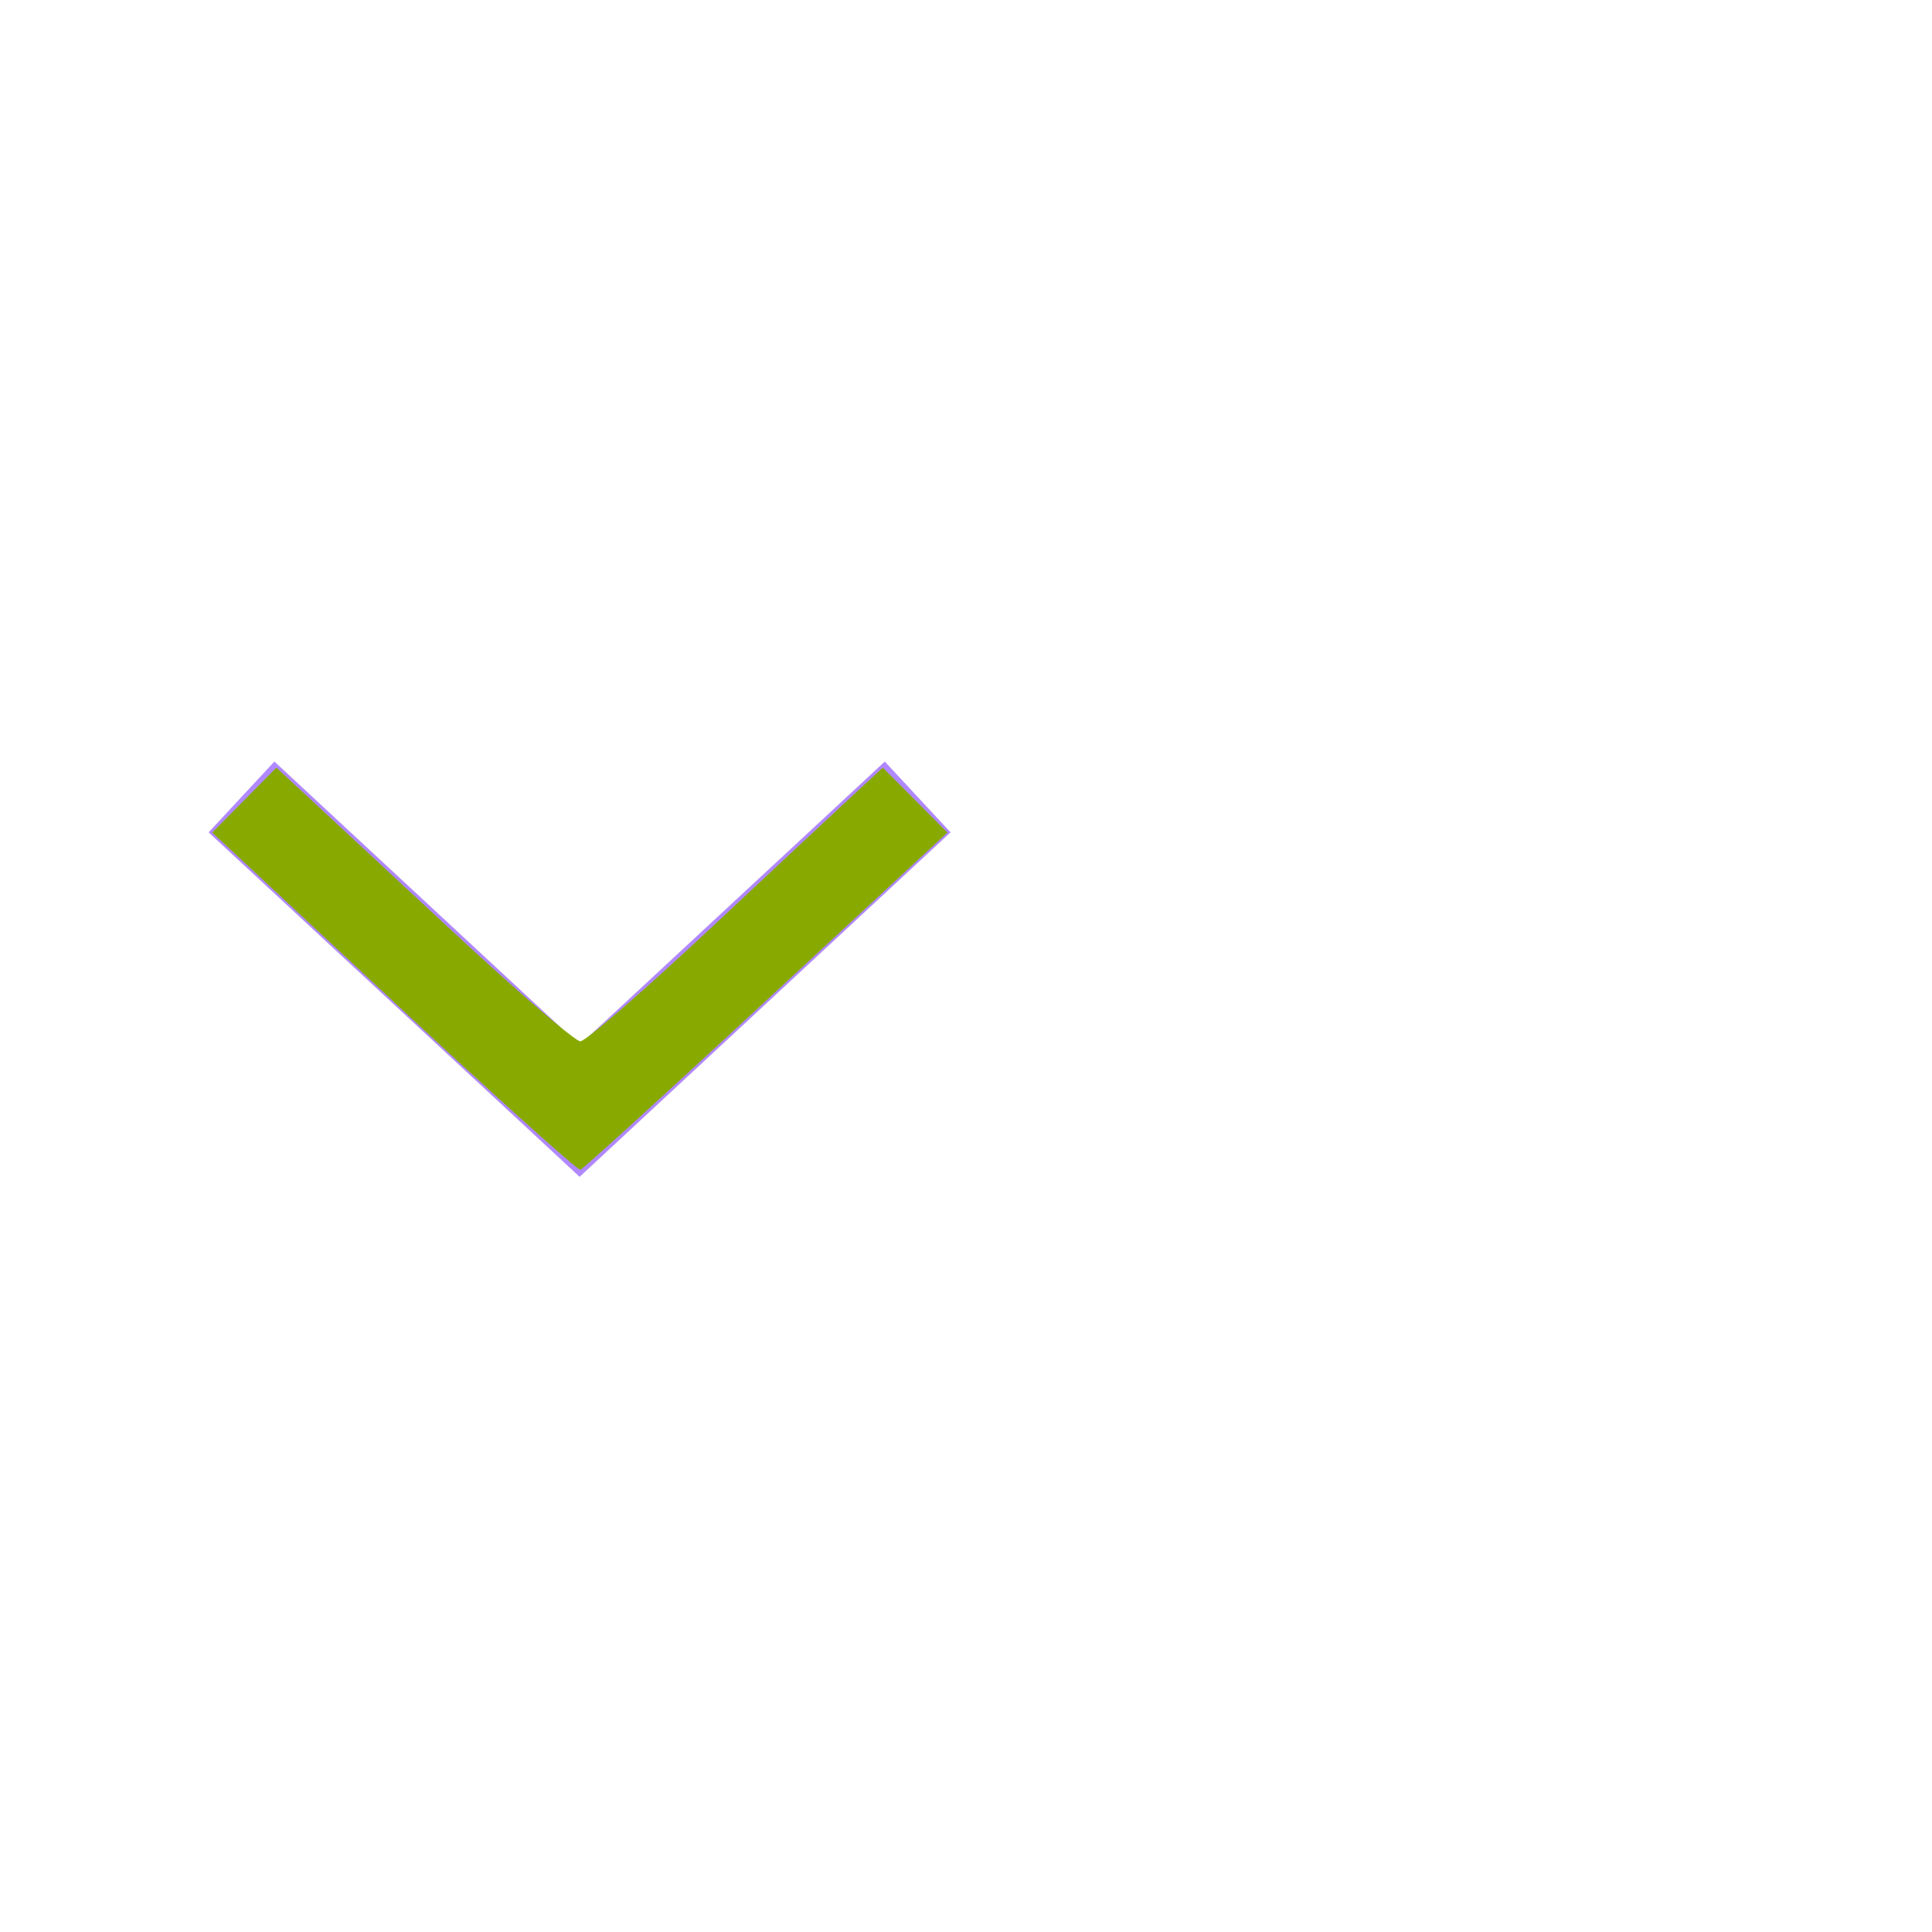
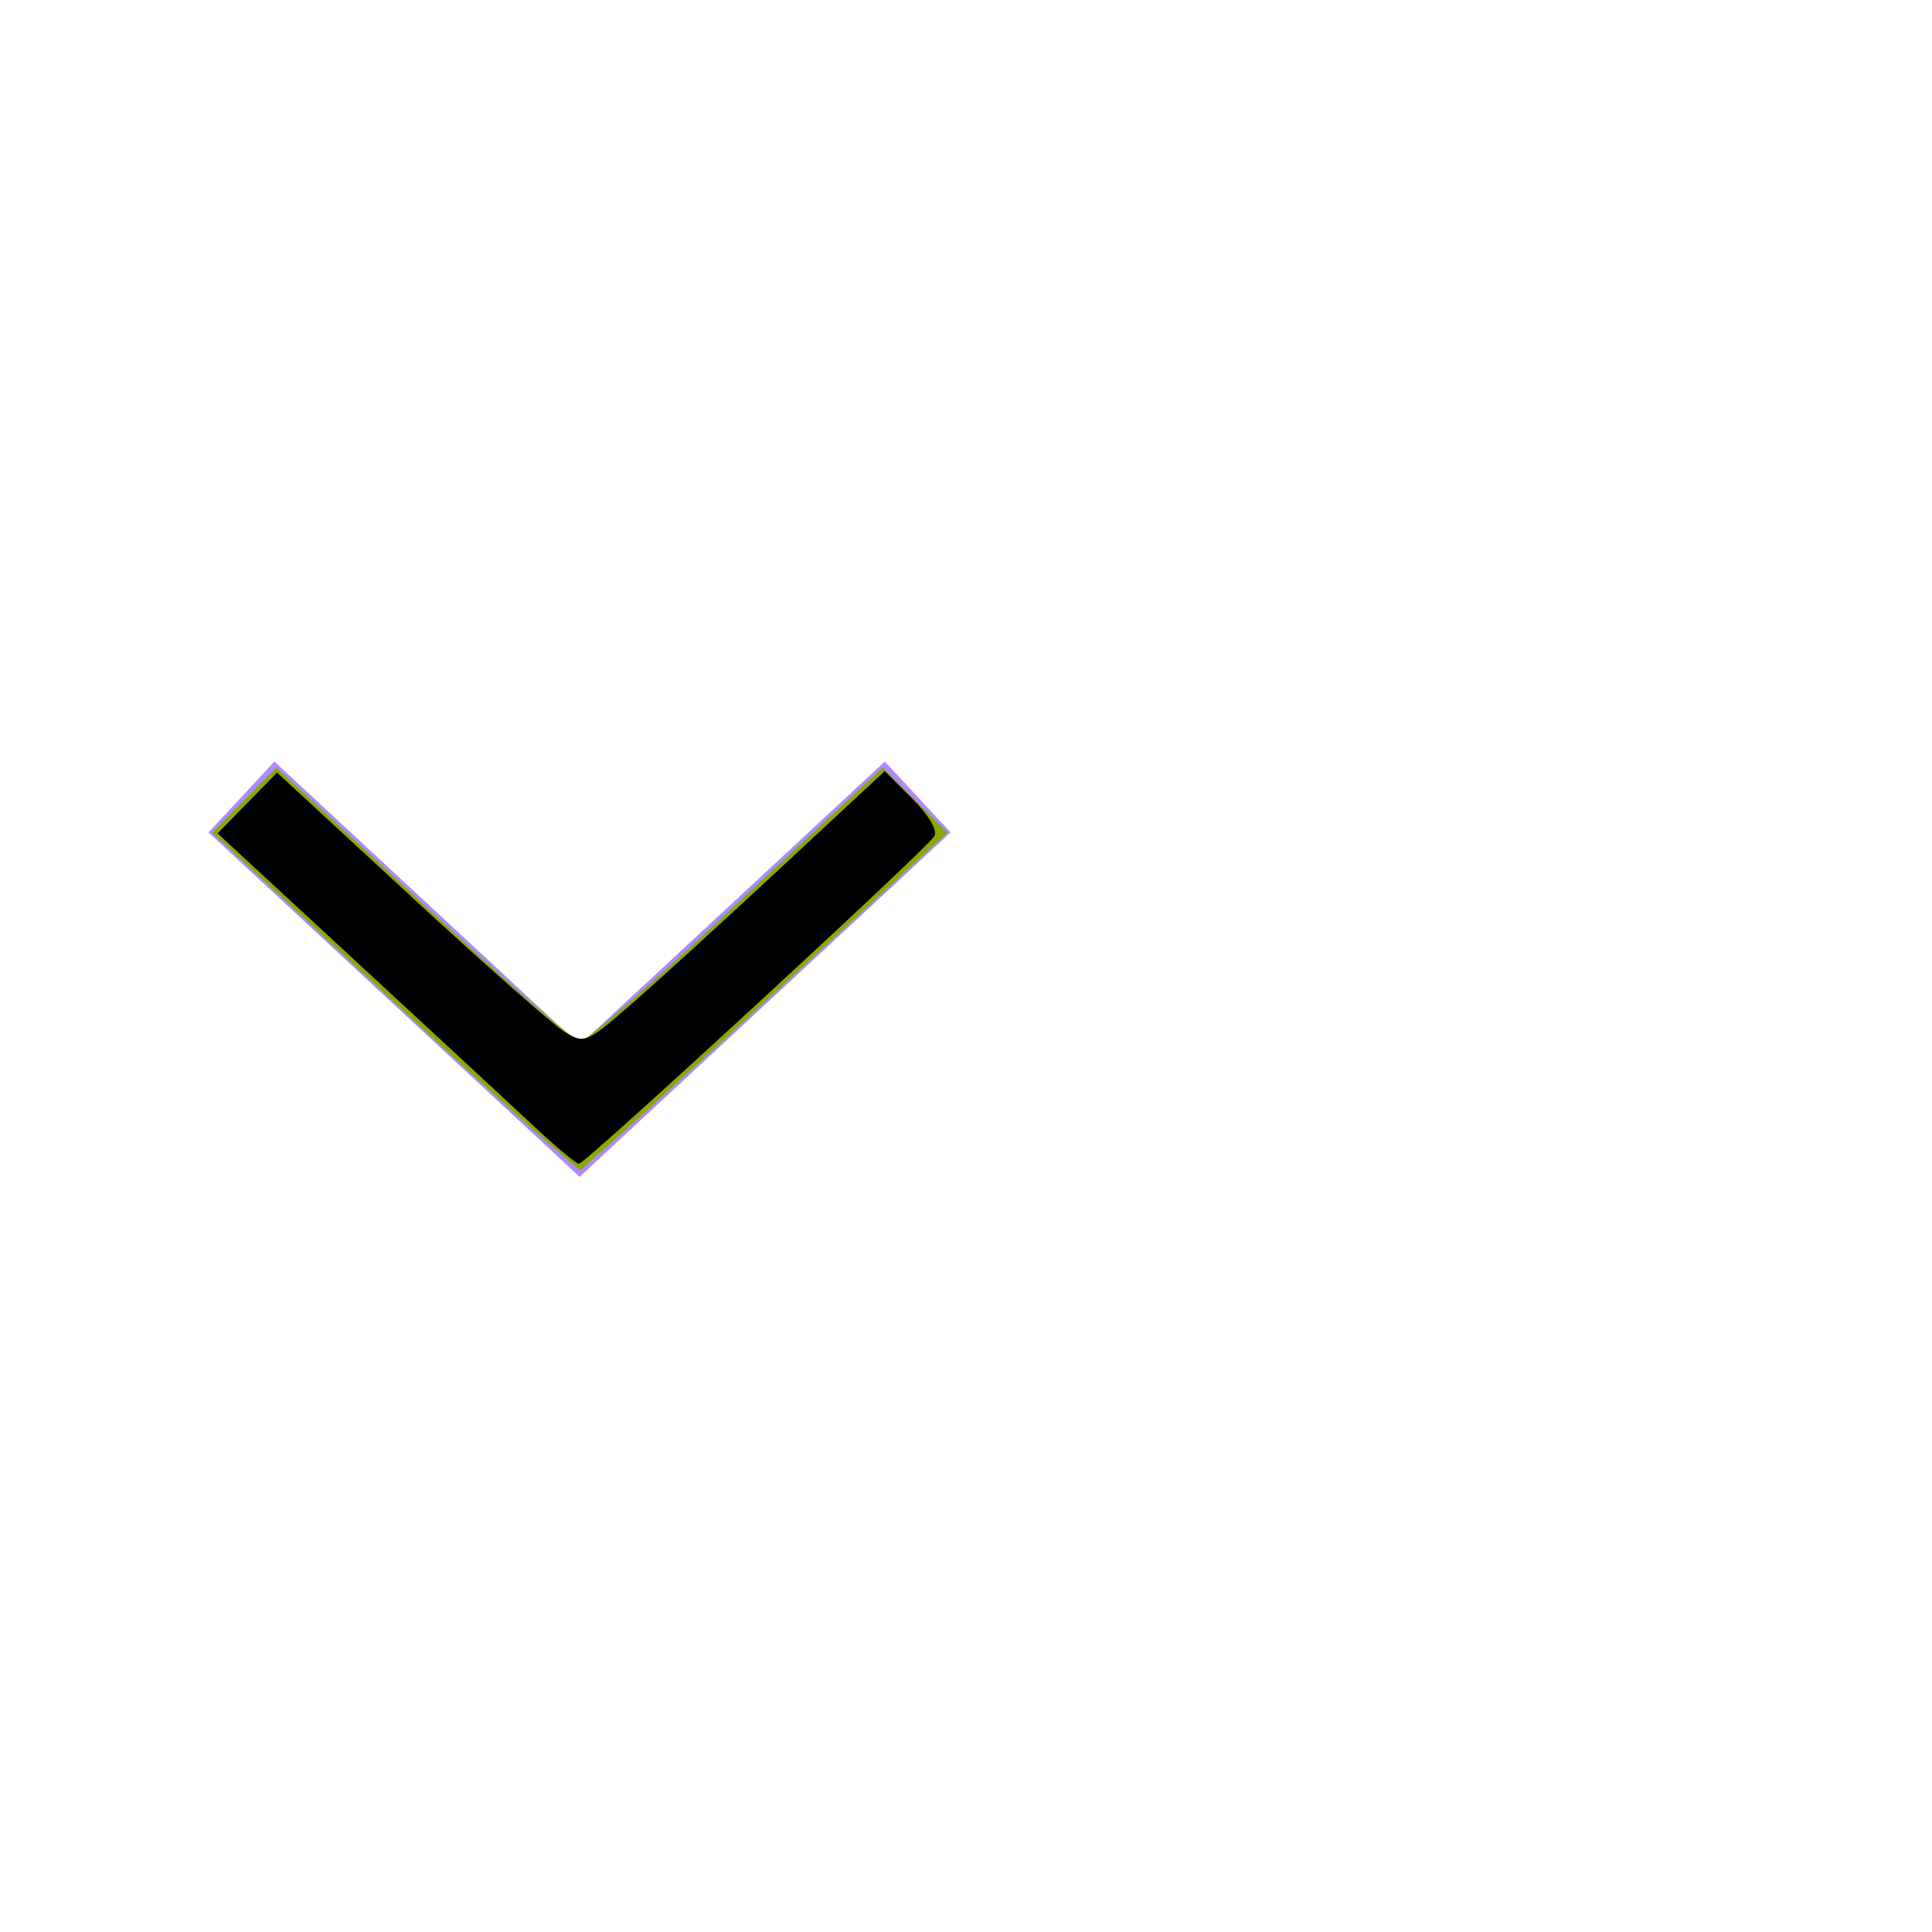
<svg xmlns="http://www.w3.org/2000/svg" width="40px" height="40px" viewBox="0 0 40 40" version="1.1" id="svg11">
  <defs id="defs15" />
  <g id="ComboBox" stroke="none" stroke-width="1" fill="none" fill-rule="evenodd">
    <g id="ic-arrow-drop-down" transform="translate(0, 8)">
      <g id="Group_8822" transform="translate(4.319, 7.767)" fill="#B088FF">
        <polygon id="Path_18879" points="7.681 8.598 0 1.466 1.362 0 7.681 5.868 14 -8.8817842e-16 15.361 1.466" />
      </g>
      <polygon id="Rectangle_4407" points="0 0 24 0 24 24 0 24" />
    </g>
  </g>
  <path style="fill:#88aa00;stroke-width:0.169" d="M 8.155,20.743 4.394,17.237 5.058,16.565 5.722,15.893 6.276,16.406 c 0.305,0.282 1.676,1.557 3.047,2.833 1.371,1.276 2.582,2.32 2.692,2.32 0.11,0 1.314,-1.045 2.677,-2.321 1.363,-1.277 2.727,-2.552 3.032,-2.833 l 0.554,-0.512 0.669,0.672 0.669,0.672 -3.748,3.475 c -2.061,1.911 -3.794,3.489 -3.851,3.506 -0.057,0.017 -1.795,-1.546 -3.864,-3.475 z" id="path824" />
+   <path style="fill:#000000;stroke-width:0.169" d="M 11.118,23.377 C 10.697,22.983 9.038,21.445 7.429,19.958 l -2.924,-2.703 0.615,-0.63 0.615,-0.63 2.769,2.559 c 1.523,1.407 2.957,2.673 3.188,2.813 0.402,0.244 0.457,0.222 1.322,-0.527 0.496,-0.43 1.893,-1.702 3.103,-2.828 l 2.201,-2.047 0.575,0.575 c 0.335,0.335 0.524,0.658 0.452,0.773 -0.172,0.278 -7.236,6.788 -7.36,6.783 -0.056,-0.002 -0.446,-0.326 -0.866,-0.72 z" id="path822" />
</svg>
